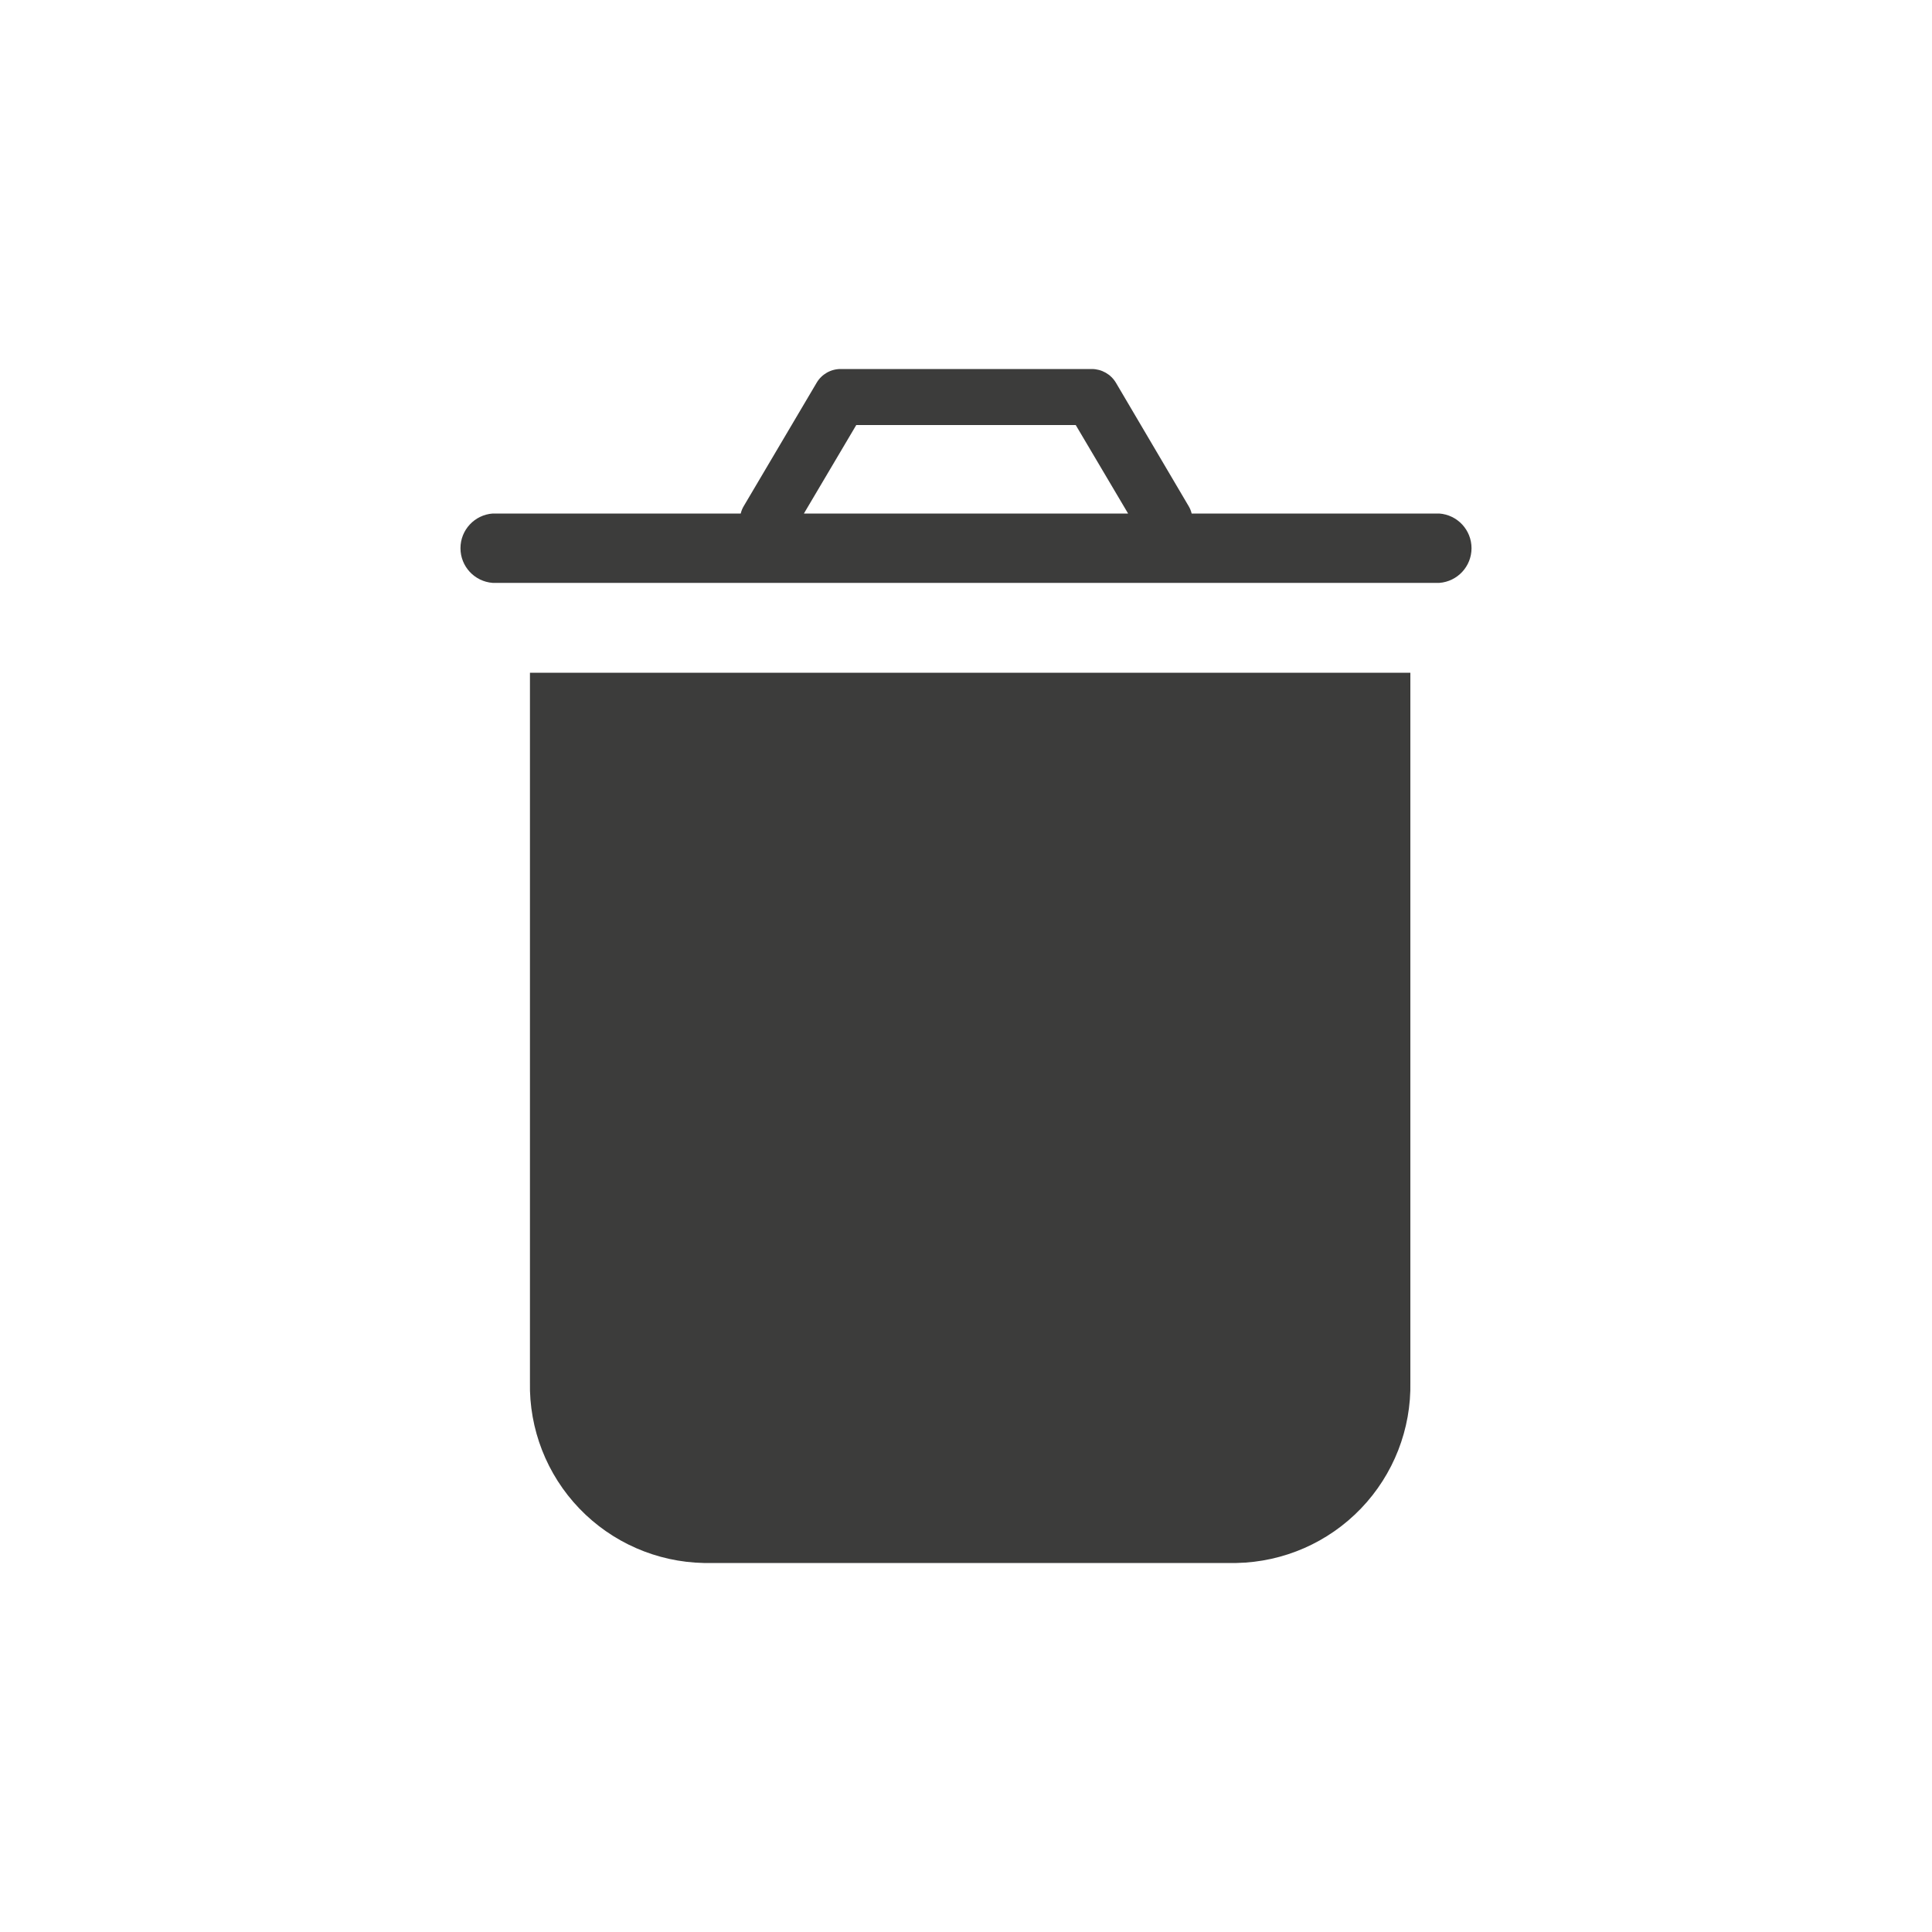
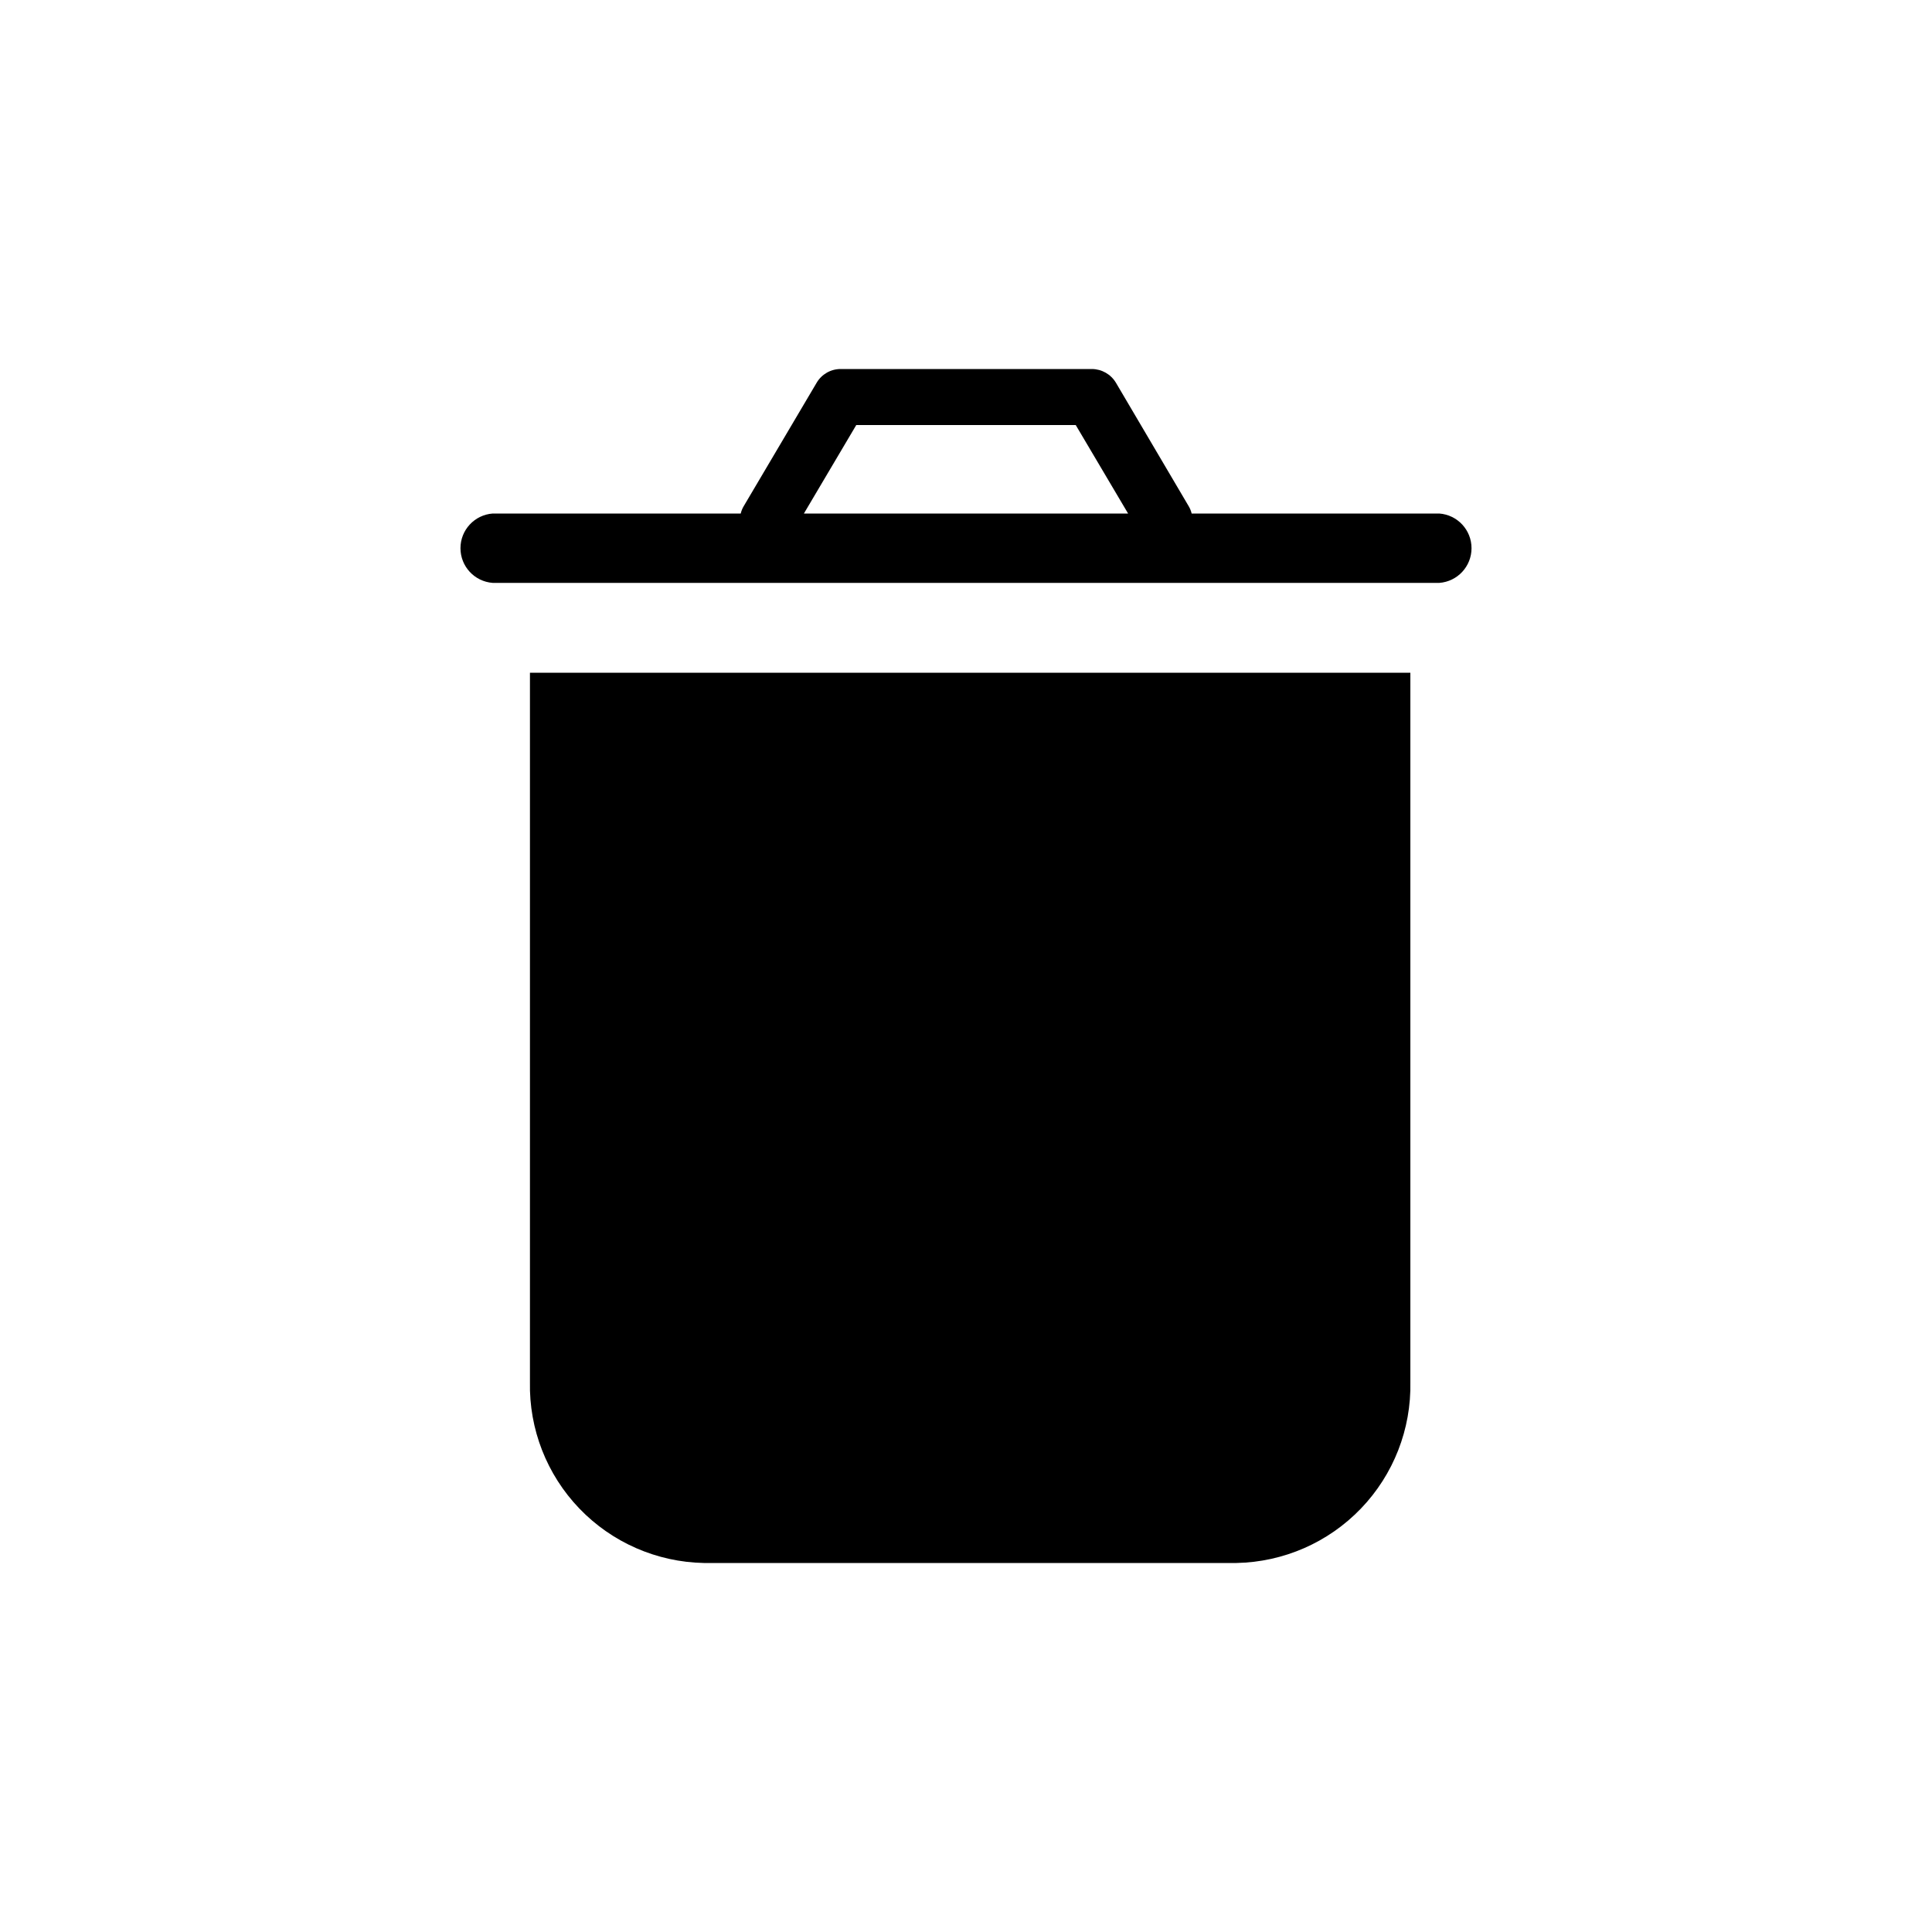
<svg xmlns="http://www.w3.org/2000/svg" viewBox="0 0 100 100">
-   <path d="M27.43 71.53a9.18 9.18 0 0 0 9 9.37H64a9.18 9.18 0 0 0 9-9.37V34.82H27.43zM74.5 26.58H61.68a1.34 1.34 0 0 0-.16-.39l-3.76-6.38a1.46 1.46 0 0 0-1.25-.71h-13a1.44 1.44 0 0 0-1.24.71l-3.77 6.38a1.34 1.34 0 0 0-.16.39H25.5a1.8 1.8 0 0 0 0 3.59h49a1.8 1.8 0 0 0 0-3.59zm-16.11 0H41.61L44.32 22h11.36z" fill="#3c3c3b" />
+   <path d="M27.43 71.53a9.18 9.18 0 0 0 9 9.37H64a9.18 9.18 0 0 0 9-9.37V34.82H27.43zM74.5 26.58H61.68a1.34 1.34 0 0 0-.16-.39l-3.76-6.38a1.46 1.46 0 0 0-1.25-.71h-13a1.44 1.44 0 0 0-1.24.71l-3.77 6.38a1.34 1.34 0 0 0-.16.39H25.5a1.8 1.8 0 0 0 0 3.59h49a1.8 1.8 0 0 0 0-3.59zm-16.11 0H41.61L44.32 22h11.36z" />
</svg>
